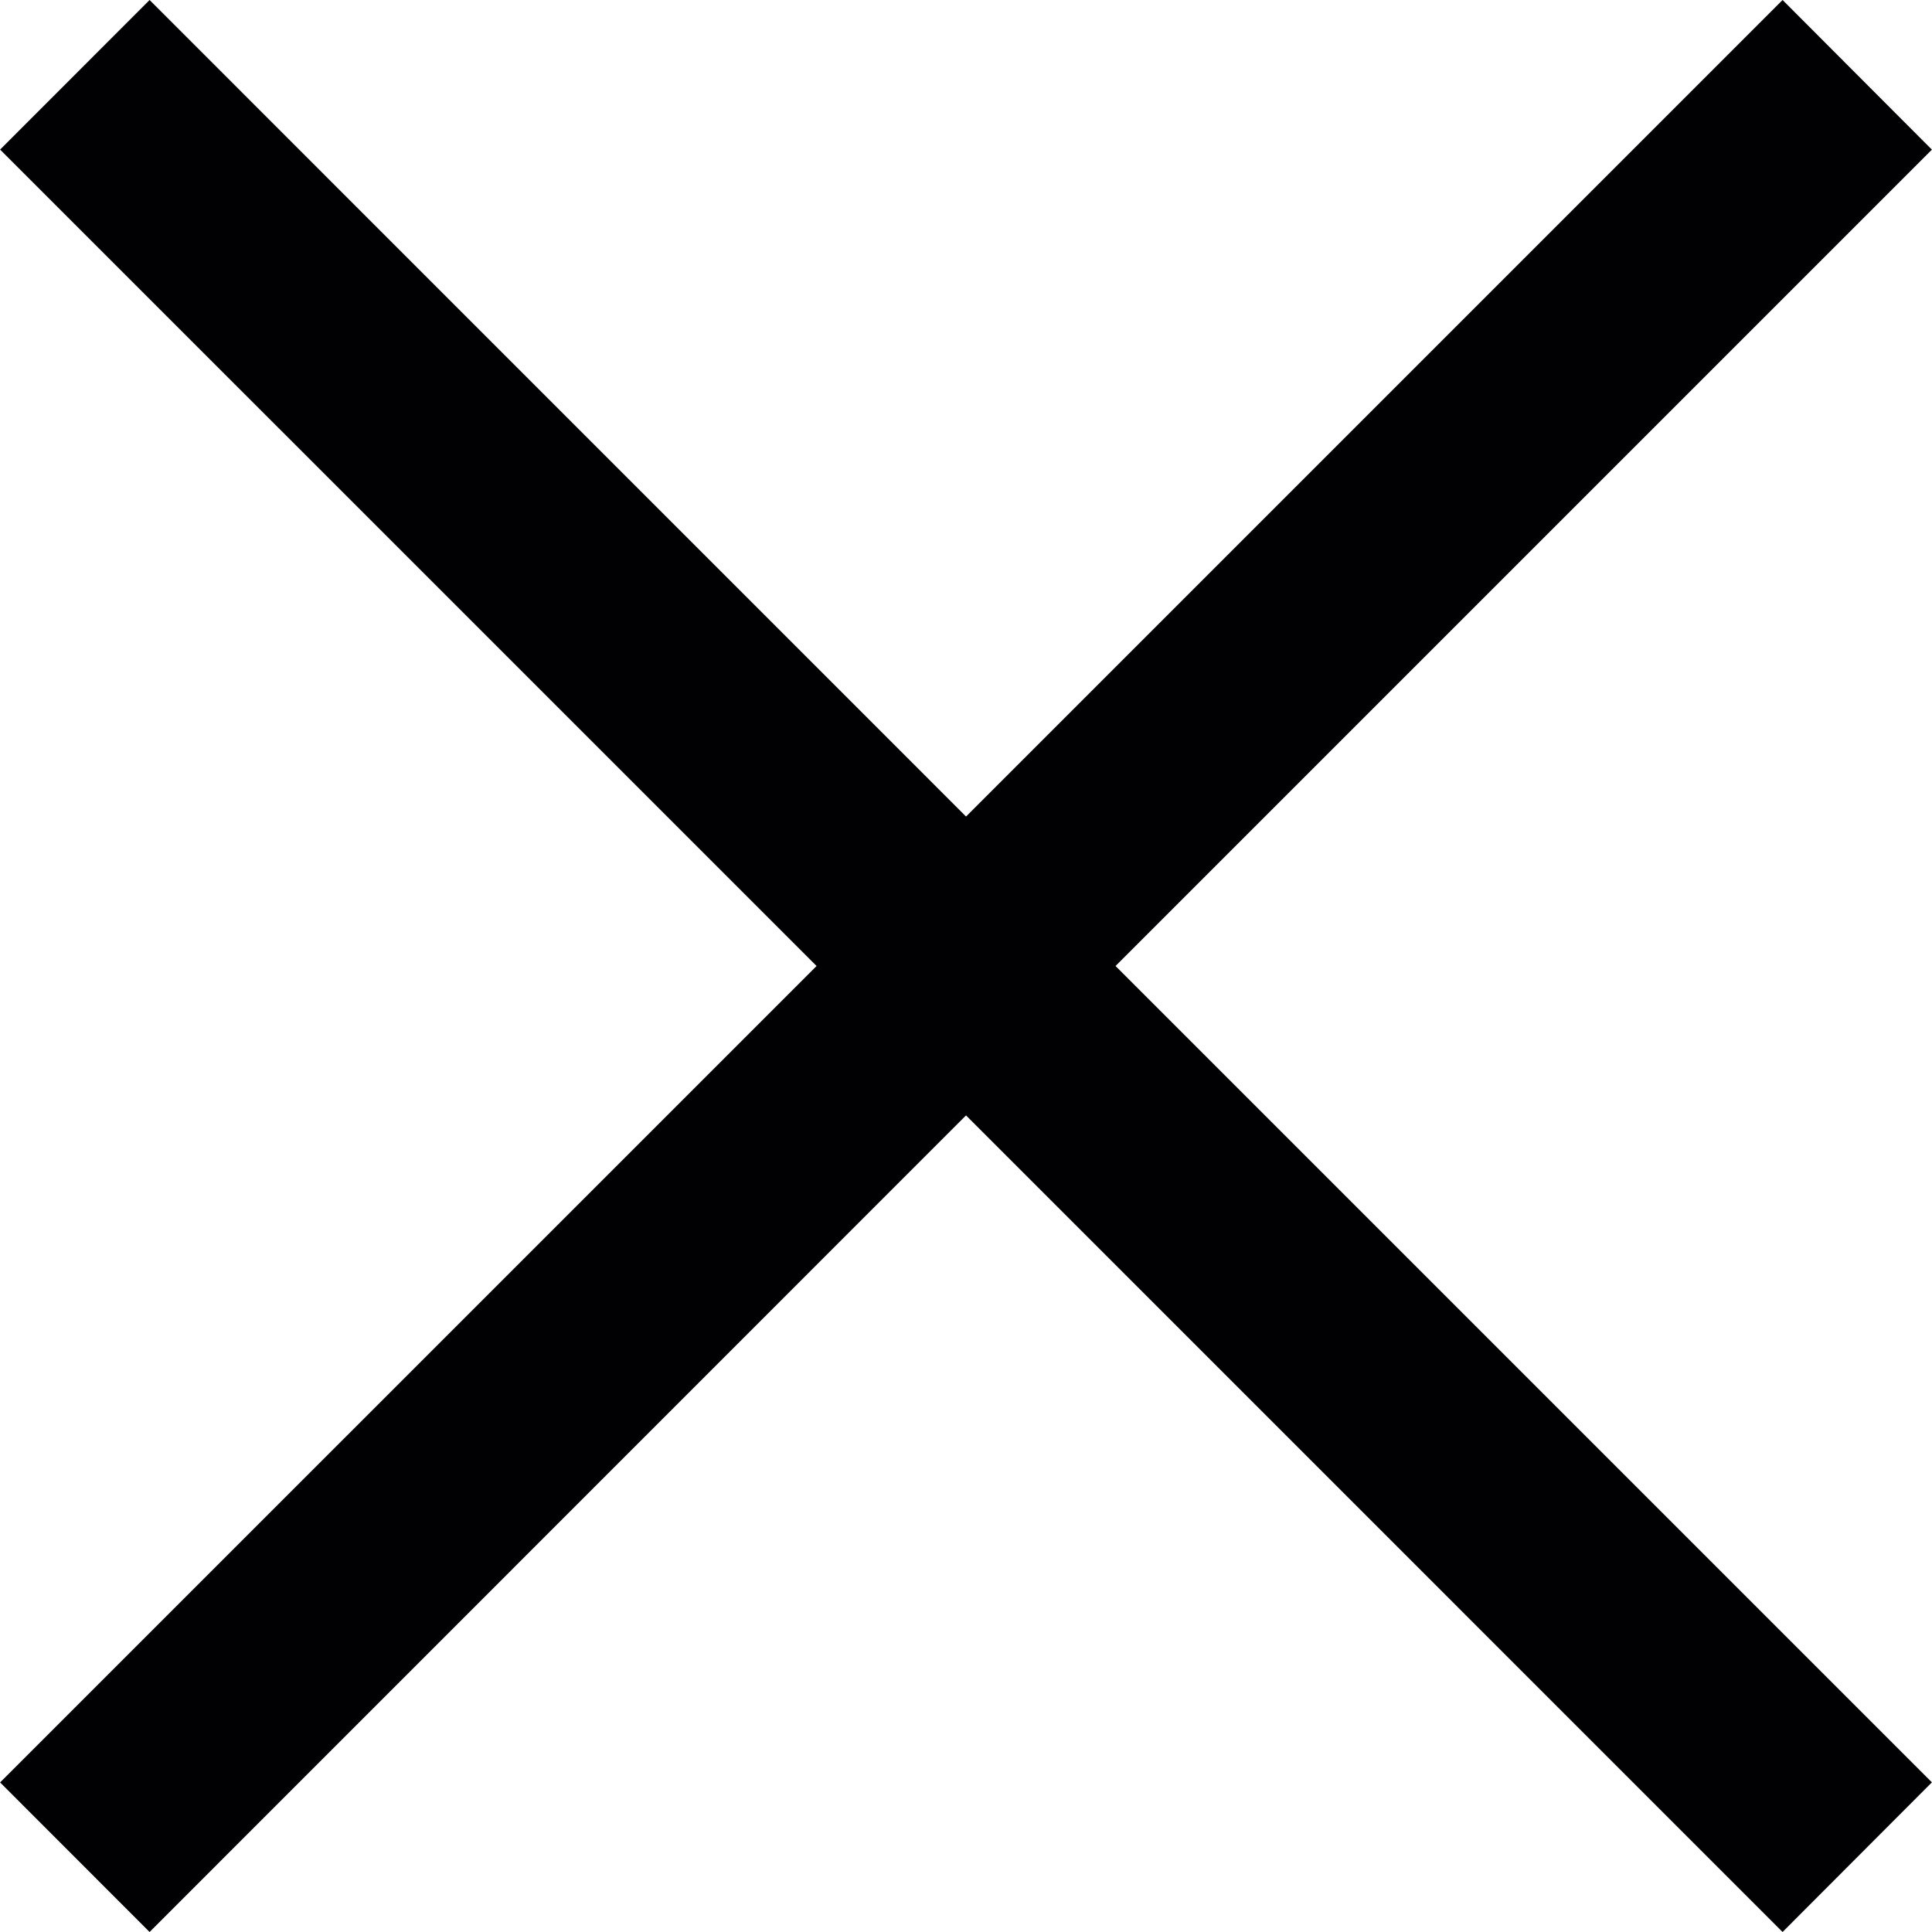
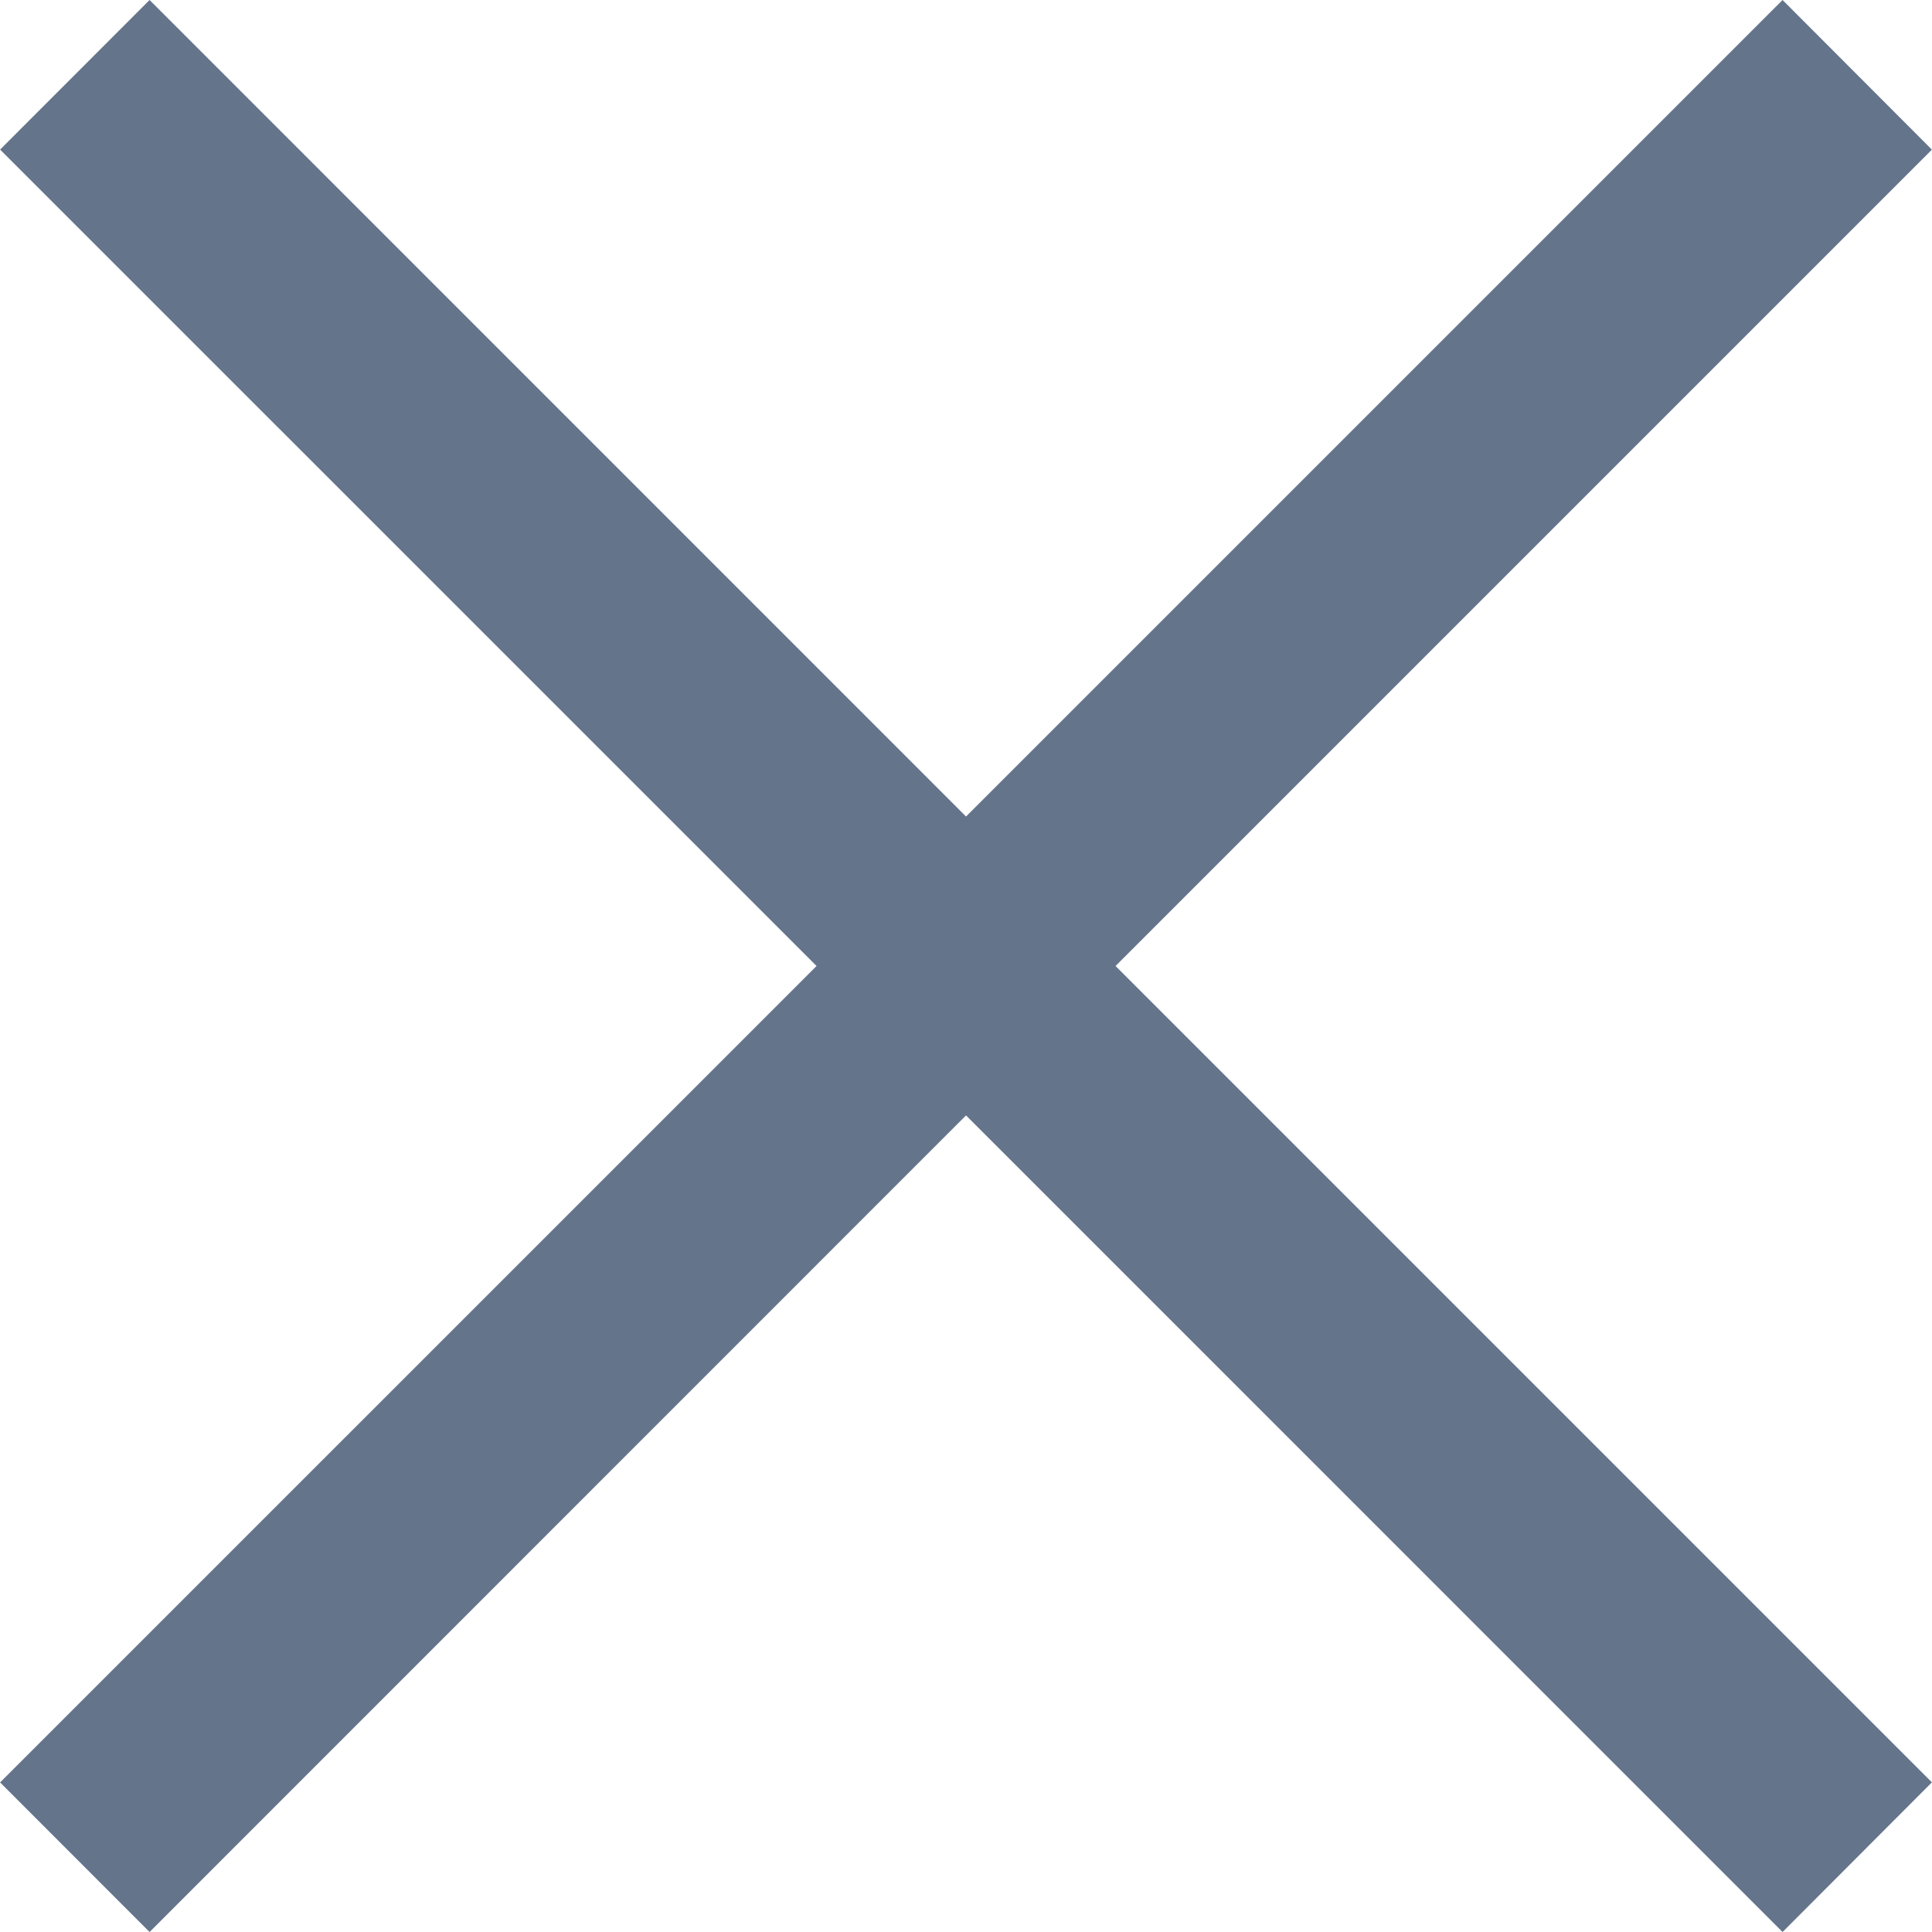
- <svg xmlns="http://www.w3.org/2000/svg" height="800px" width="800px" version="1.1" id="Capa_1" viewBox="0 0 449.998 449.998" xml:space="preserve">
+ <svg xmlns="http://www.w3.org/2000/svg" height="800px" width="800px" version="1.1" viewBox="0 0 449.998 449.998" xml:space="preserve">
  <g>
-     <polygon style="fill:#010002;" points="449.974,34.855 415.191,0 225.007,190.184 34.839,0 0.024,34.839 190.192,224.999    0.024,415.159 34.839,449.998 225.007,259.797 415.191,449.998 449.974,415.143 259.83,224.999   " />
+     <polygon style="fill:#64748b;" points="449.974,34.855 415.191,0 225.007,190.184 34.839,0 0.024,34.839 190.192,224.999    0.024,415.159 34.839,449.998 225.007,259.797 415.191,449.998 449.974,415.143 259.83,224.999   " />
  </g>
</svg>
